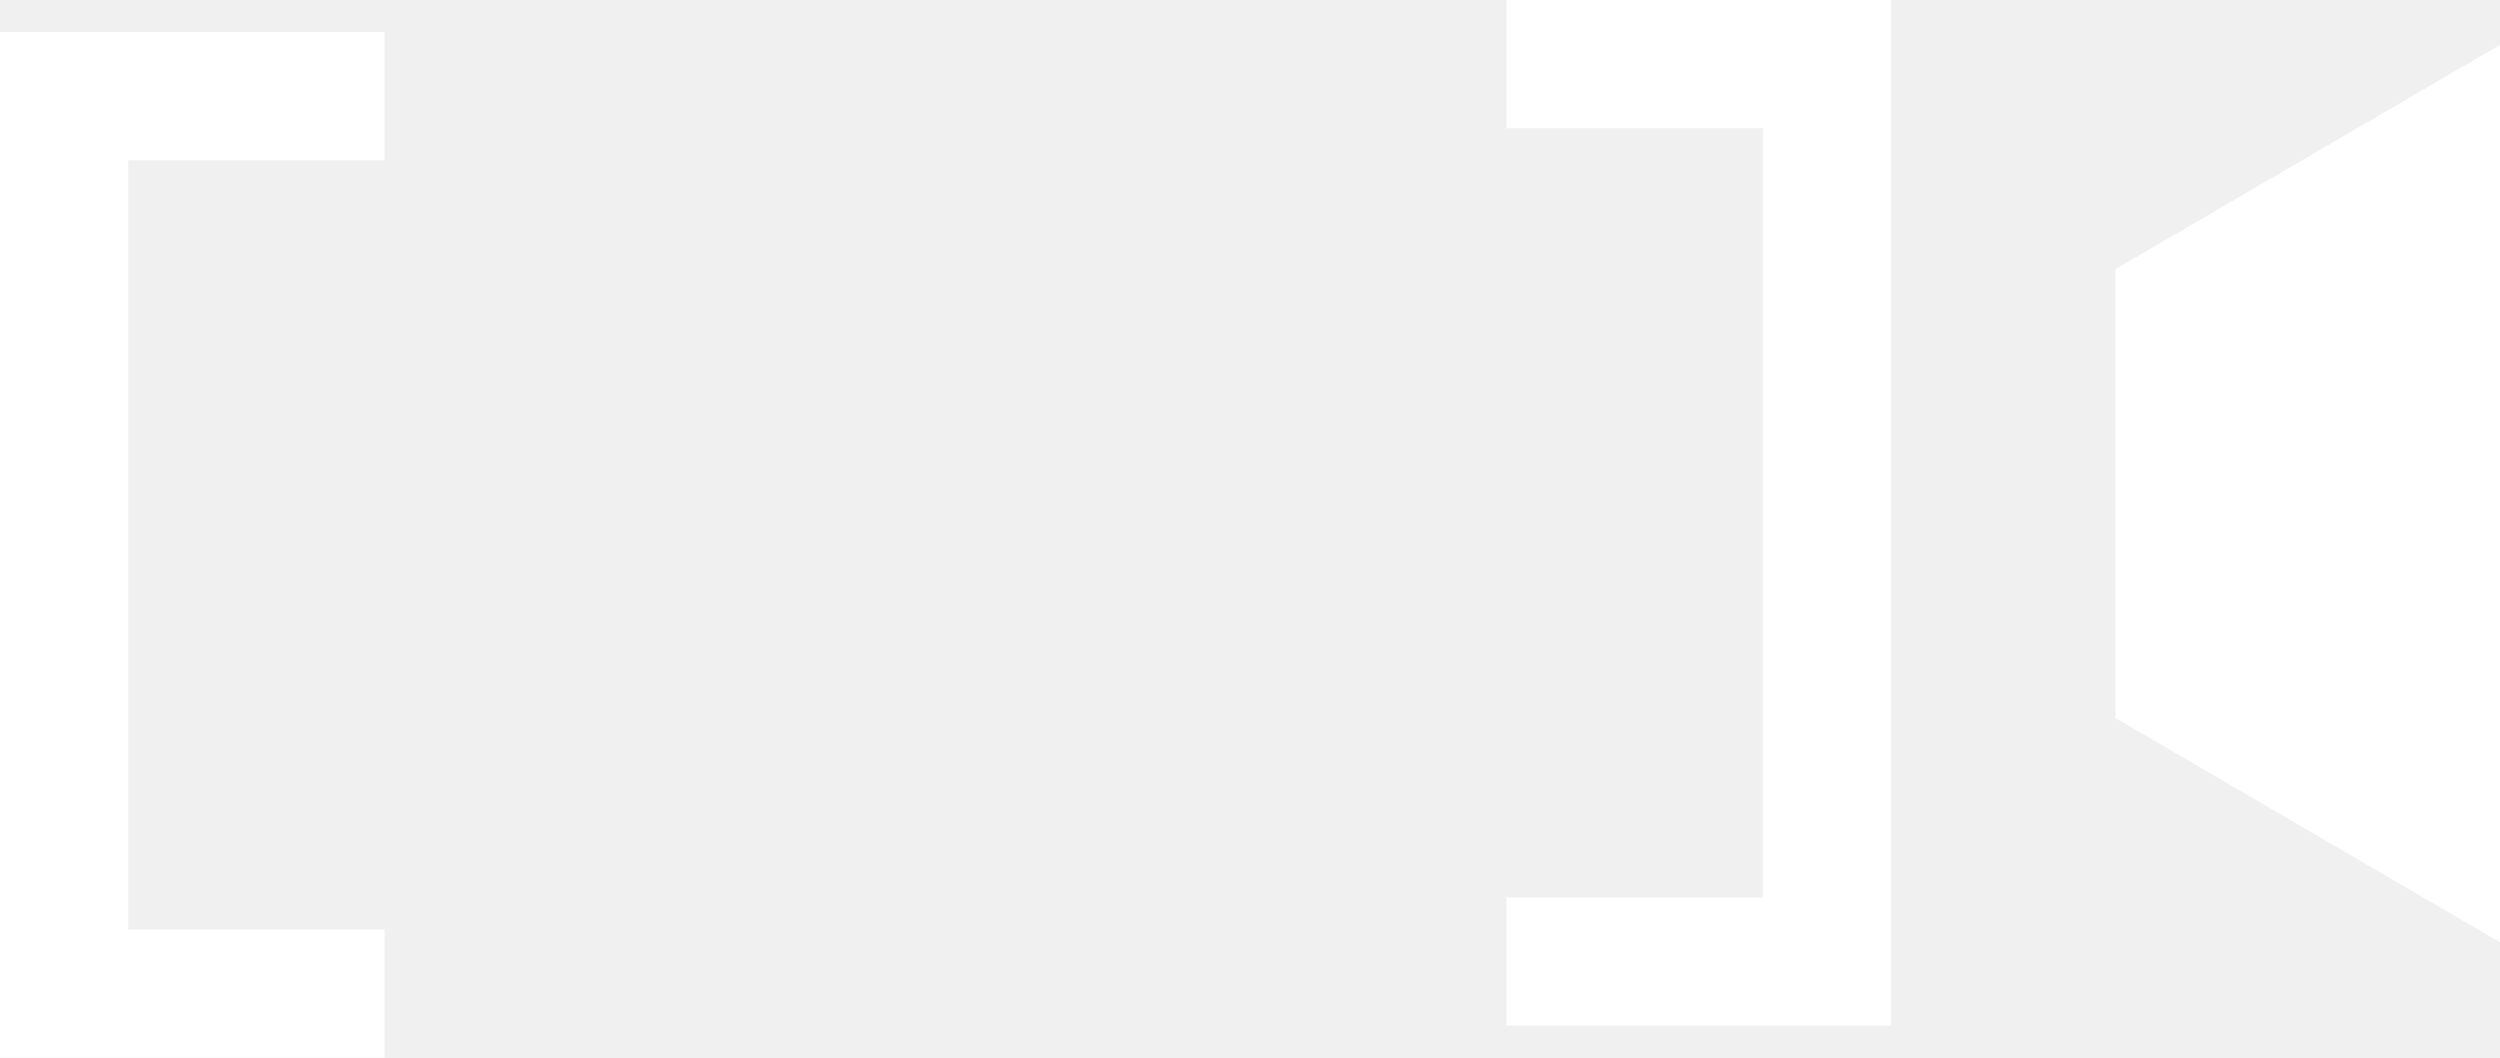
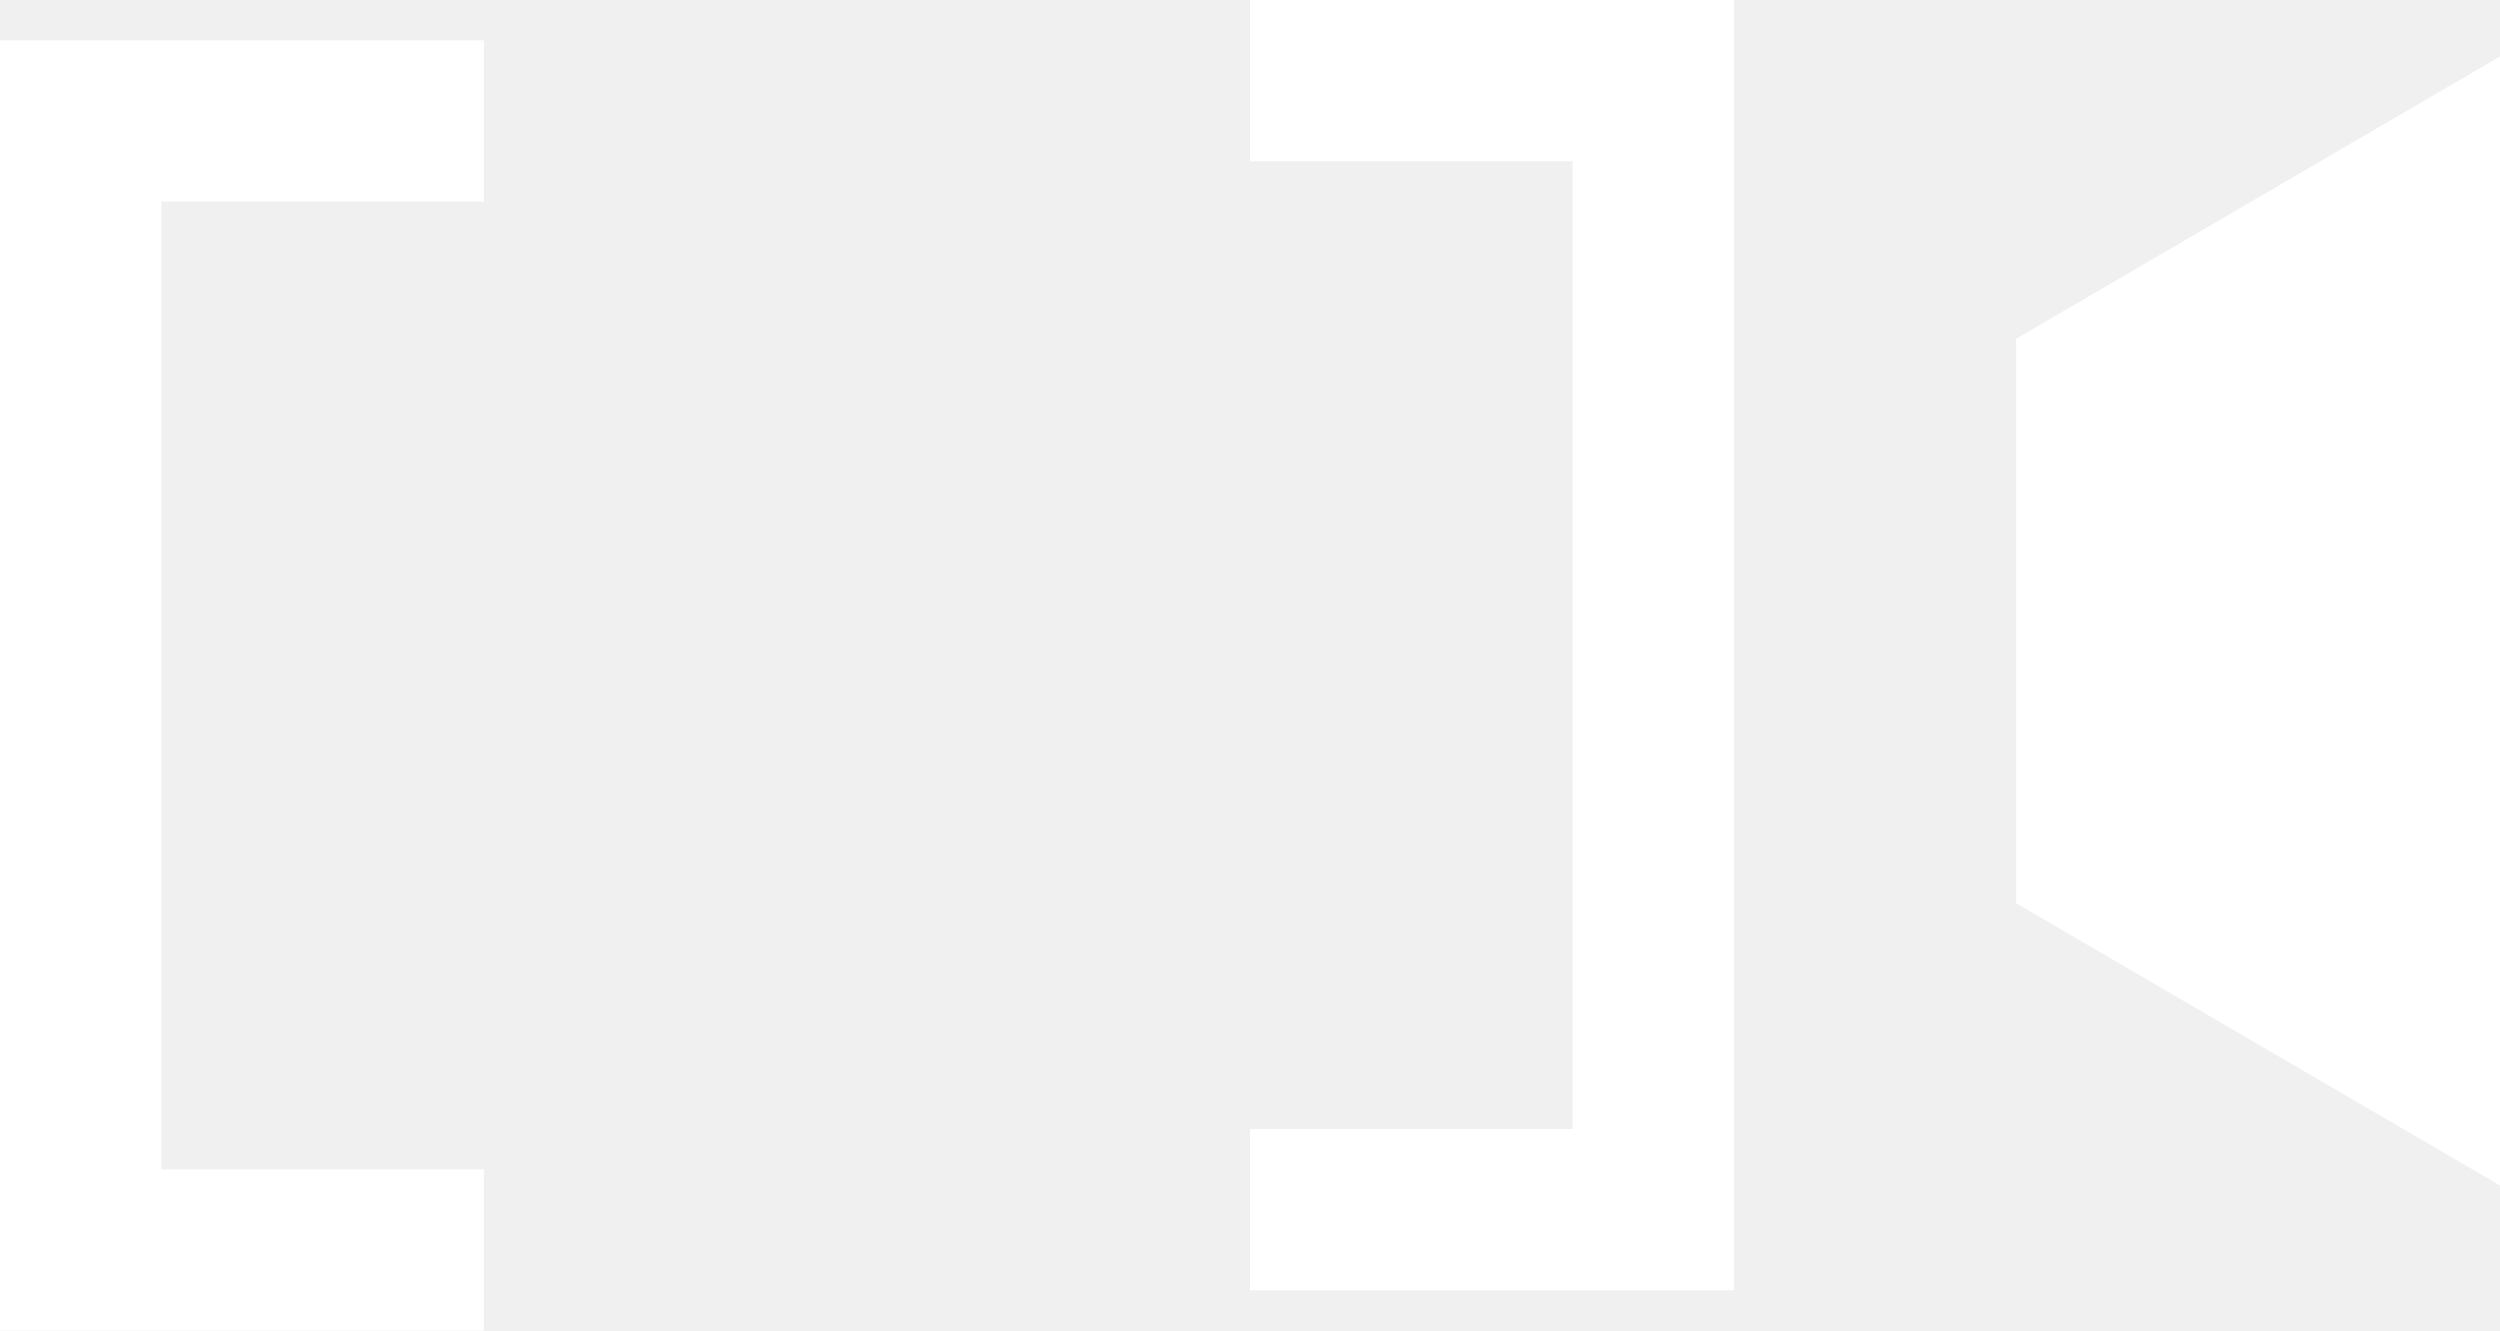
- <svg xmlns="http://www.w3.org/2000/svg" width="39" height="16.5" viewBox="0 0 39 16.5">
-   <g id="Group_9" data-name="Group 9" transform="translate(-911 -1221.5)">
-     <path id="Path_58" data-name="Path 58" d="M944,1225.7v7l6,3.5v-14Z" fill="#fff" />
-     <path id="Path_59" data-name="Path 59" d="M917,1237h-5v-14h5" fill="none" stroke="#fff" stroke-miterlimit="10" stroke-width="2" />
-     <path id="Path_60" data-name="Path 60" d="M934.5,1222.5h5v14h-5" fill="none" stroke="#fff" stroke-miterlimit="10" stroke-width="2" />
+ <svg xmlns="http://www.w3.org/2000/svg" width="31" height="16.5" viewBox="0 0 31 16.5">
+   <g id="Group_11" data-name="Group 11" transform="translate(-915 -1829.5)">
+     <path id="Path_61" data-name="Path 61" d="M940,1833.7v7l6,3.5v-14Z" fill="#fff" />
+     <path id="Path_62" data-name="Path 62" d="M913,1845h-5v-14h5" transform="translate(8)" fill="none" stroke="#fff" stroke-miterlimit="10" stroke-width="2" />
+     <path id="Path_63" data-name="Path 63" d="M930.5,1830.5h5v14h-5" fill="none" stroke="#fff" stroke-miterlimit="10" stroke-width="2" />
  </g>
</svg>
